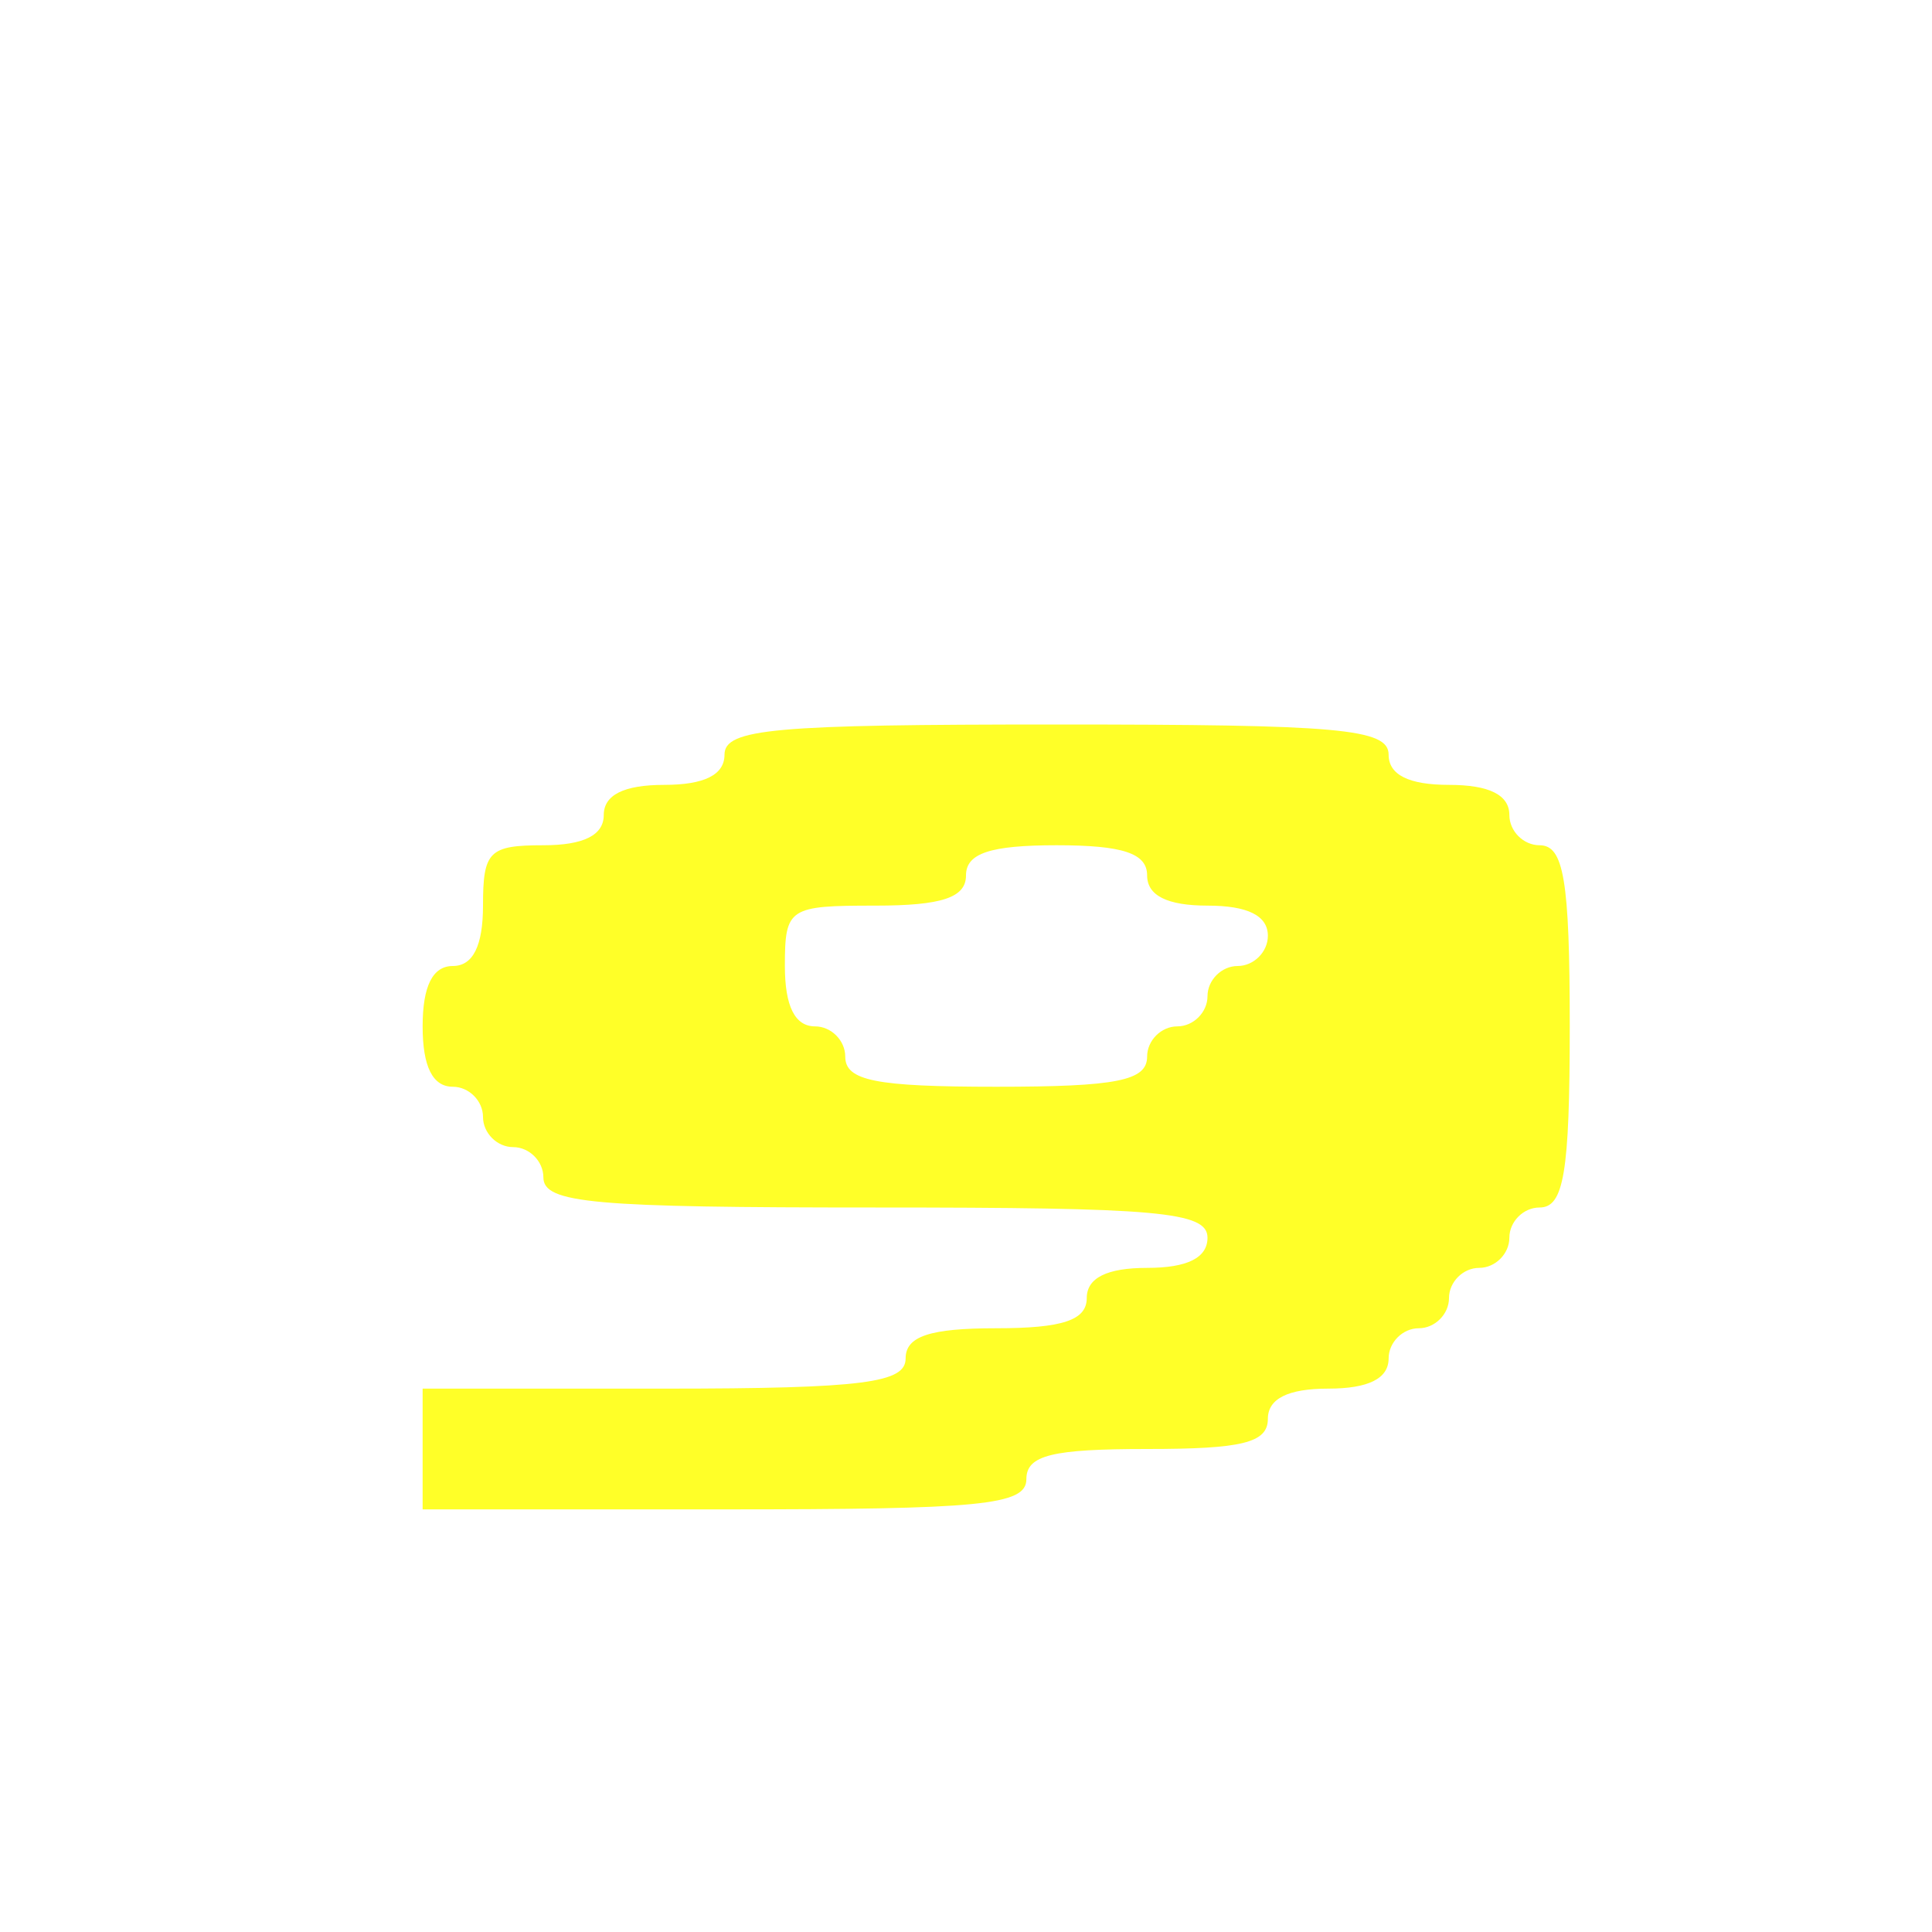
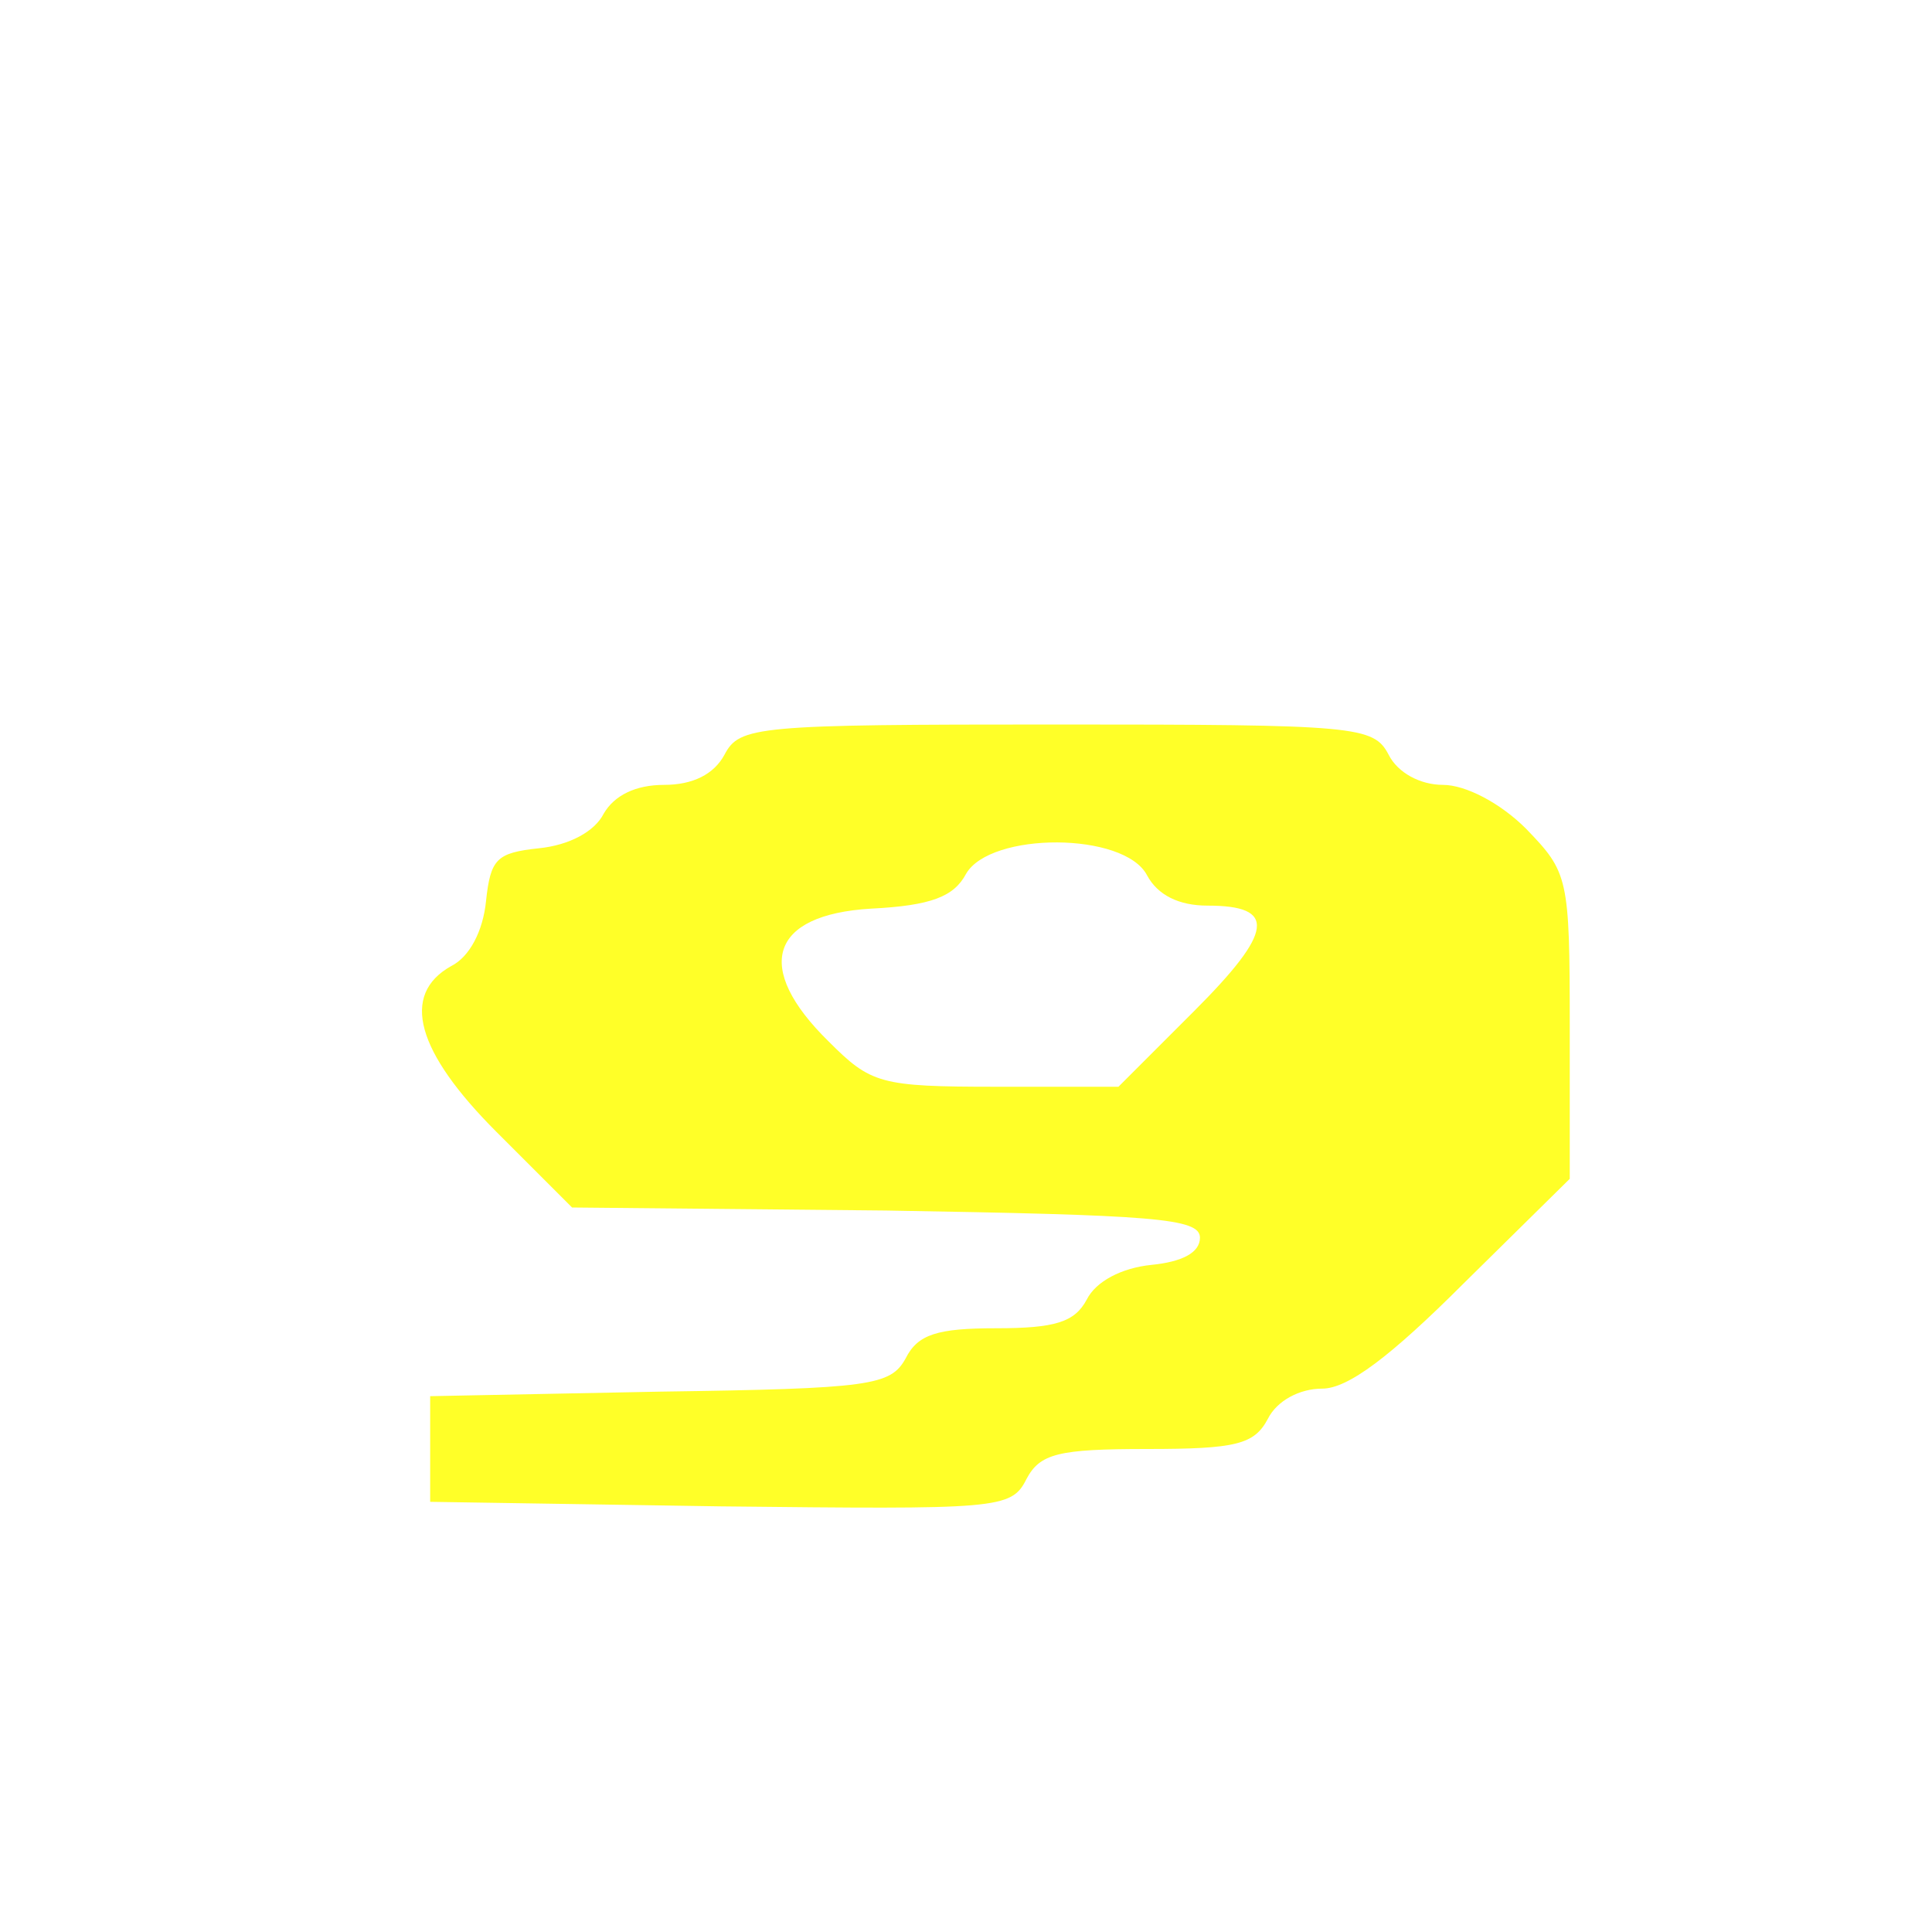
- <svg xmlns="http://www.w3.org/2000/svg" data-native-size="32x32" data-glyph="digit-yellow-9" version="1.0" width="96pt" height="96pt" viewBox="0 0 96 96" preserveAspectRatio="xMidYMid meet">
-   <g transform="translate(0,96) scale(0.1,-0.1)" fill="#FFFF28" data-sampled-ink="#FFFF28" stroke="none">
-     <path d="M360 585 c0 -10 -10 -15 -30 -15 -20 0 -30 -5 -30 -15 0 -10 -10 -15 -30 -15 -27 0 -30 -3 -30 -30 0 -20 -5 -30 -15 -30 -10 0 -15 -10 -15 -30 0 -20 5 -30 15 -30 8 0 15 -7 15 -15 0 -8 7 -15 15 -15 8 0 15 -7 15 -15 0 -13 25 -15 165 -15 140 0 165 -2 165 -15 0 -10 -10 -15 -30 -15 -20 0 -30 -5 -30 -15 0 -11 -12 -15 -45 -15 -33 0 -45 -4 -45 -15 0 -12 -20 -15 -120 -15 l-120 0 0 -30 0 -30 150 0 c127 0 150 2 150 15 0 12 13 15 60 15 47 0 60 3 60 15 0 10 10 15 30 15 20 0 30 5 30 15 0 8 7 15 15 15 8 0 15 7 15 15 0 8 7 15 15 15 8 0 15 7 15 15 0 8 7 15 15 15 12 0 15 17 15 90 0 73 -3 90 -15 90 -8 0 -15 7 -15 15 0 10 -10 15 -30 15 -20 0 -30 5 -30 15 0 13 -25 15 -165 15 -140 0 -165 -2 -165 -15z m210 -60 c0 -10 10 -15 30 -15 20 0 30 -5 30 -15 0 -8 -7 -15 -15 -15 -8 0 -15 -7 -15 -15 0 -8 -7 -15 -15 -15 -8 0 -15 -7 -15 -15 0 -12 -15 -15 -75 -15 -60 0 -75 3 -75 15 0 8 -7 15 -15 15 -10 0 -15 10 -15 30 0 29 2 30 45 30 33 0 45 4 45 15 0 11 12 15 45 15 33 0 45 -4 45 -15z" />
+ <svg xmlns="http://www.w3.org/2000/svg" data-native-size="32x32" data-glyph="digit-yellow-9" version="1.0" width="128pt" height="128pt" viewBox="0 0 128 128" preserveAspectRatio="xMidYMid meet">
+   <g transform="translate(0,128) scale(0.1,-0.1)" fill="#FFFF28" data-sampled-ink="#FFFF28" stroke="none">
+     <path d="M480 780 c-7 -13 -21 -20 -40 -20 -19 0 -33 -7 -40 -19 -6 -12 -23 -21 -43 -23 -28 -3 -32 -7 -35 -35 -2 -20 -11 -37 -23 -43 -34 -19 -23 -57 30 -110 l50 -50 208 -2 c177 -3 208 -5 208 -18 0 -10 -12 -16 -32 -18 -20 -2 -37 -11 -43 -23 -8 -15 -21 -19 -60 -19 -39 0 -52 -4 -60 -20 -10 -18 -23 -20 -163 -22 l-152 -3 0 -35 0 -35 192 -3 c184 -2 193 -2 203 18 9 17 21 20 80 20 59 0 71 3 80 20 6 12 21 20 36 20 17 0 45 21 94 70 l70 69 0 101 c0 99 -1 102 -29 131 -17 17 -40 29 -55 29 -15 0 -30 8 -36 20 -10 19 -21 20 -220 20 -199 0 -210 -1 -220 -20z m280 -80 c7 -13 21 -20 40 -20 46 0 44 -17 -9 -70 l-50 -50 -81 0 c-77 0 -83 2 -111 30 -50 49 -39 84 28 88 40 2 55 8 63 23 16 28 105 28 120 -1z" />
  </g>
</svg>
